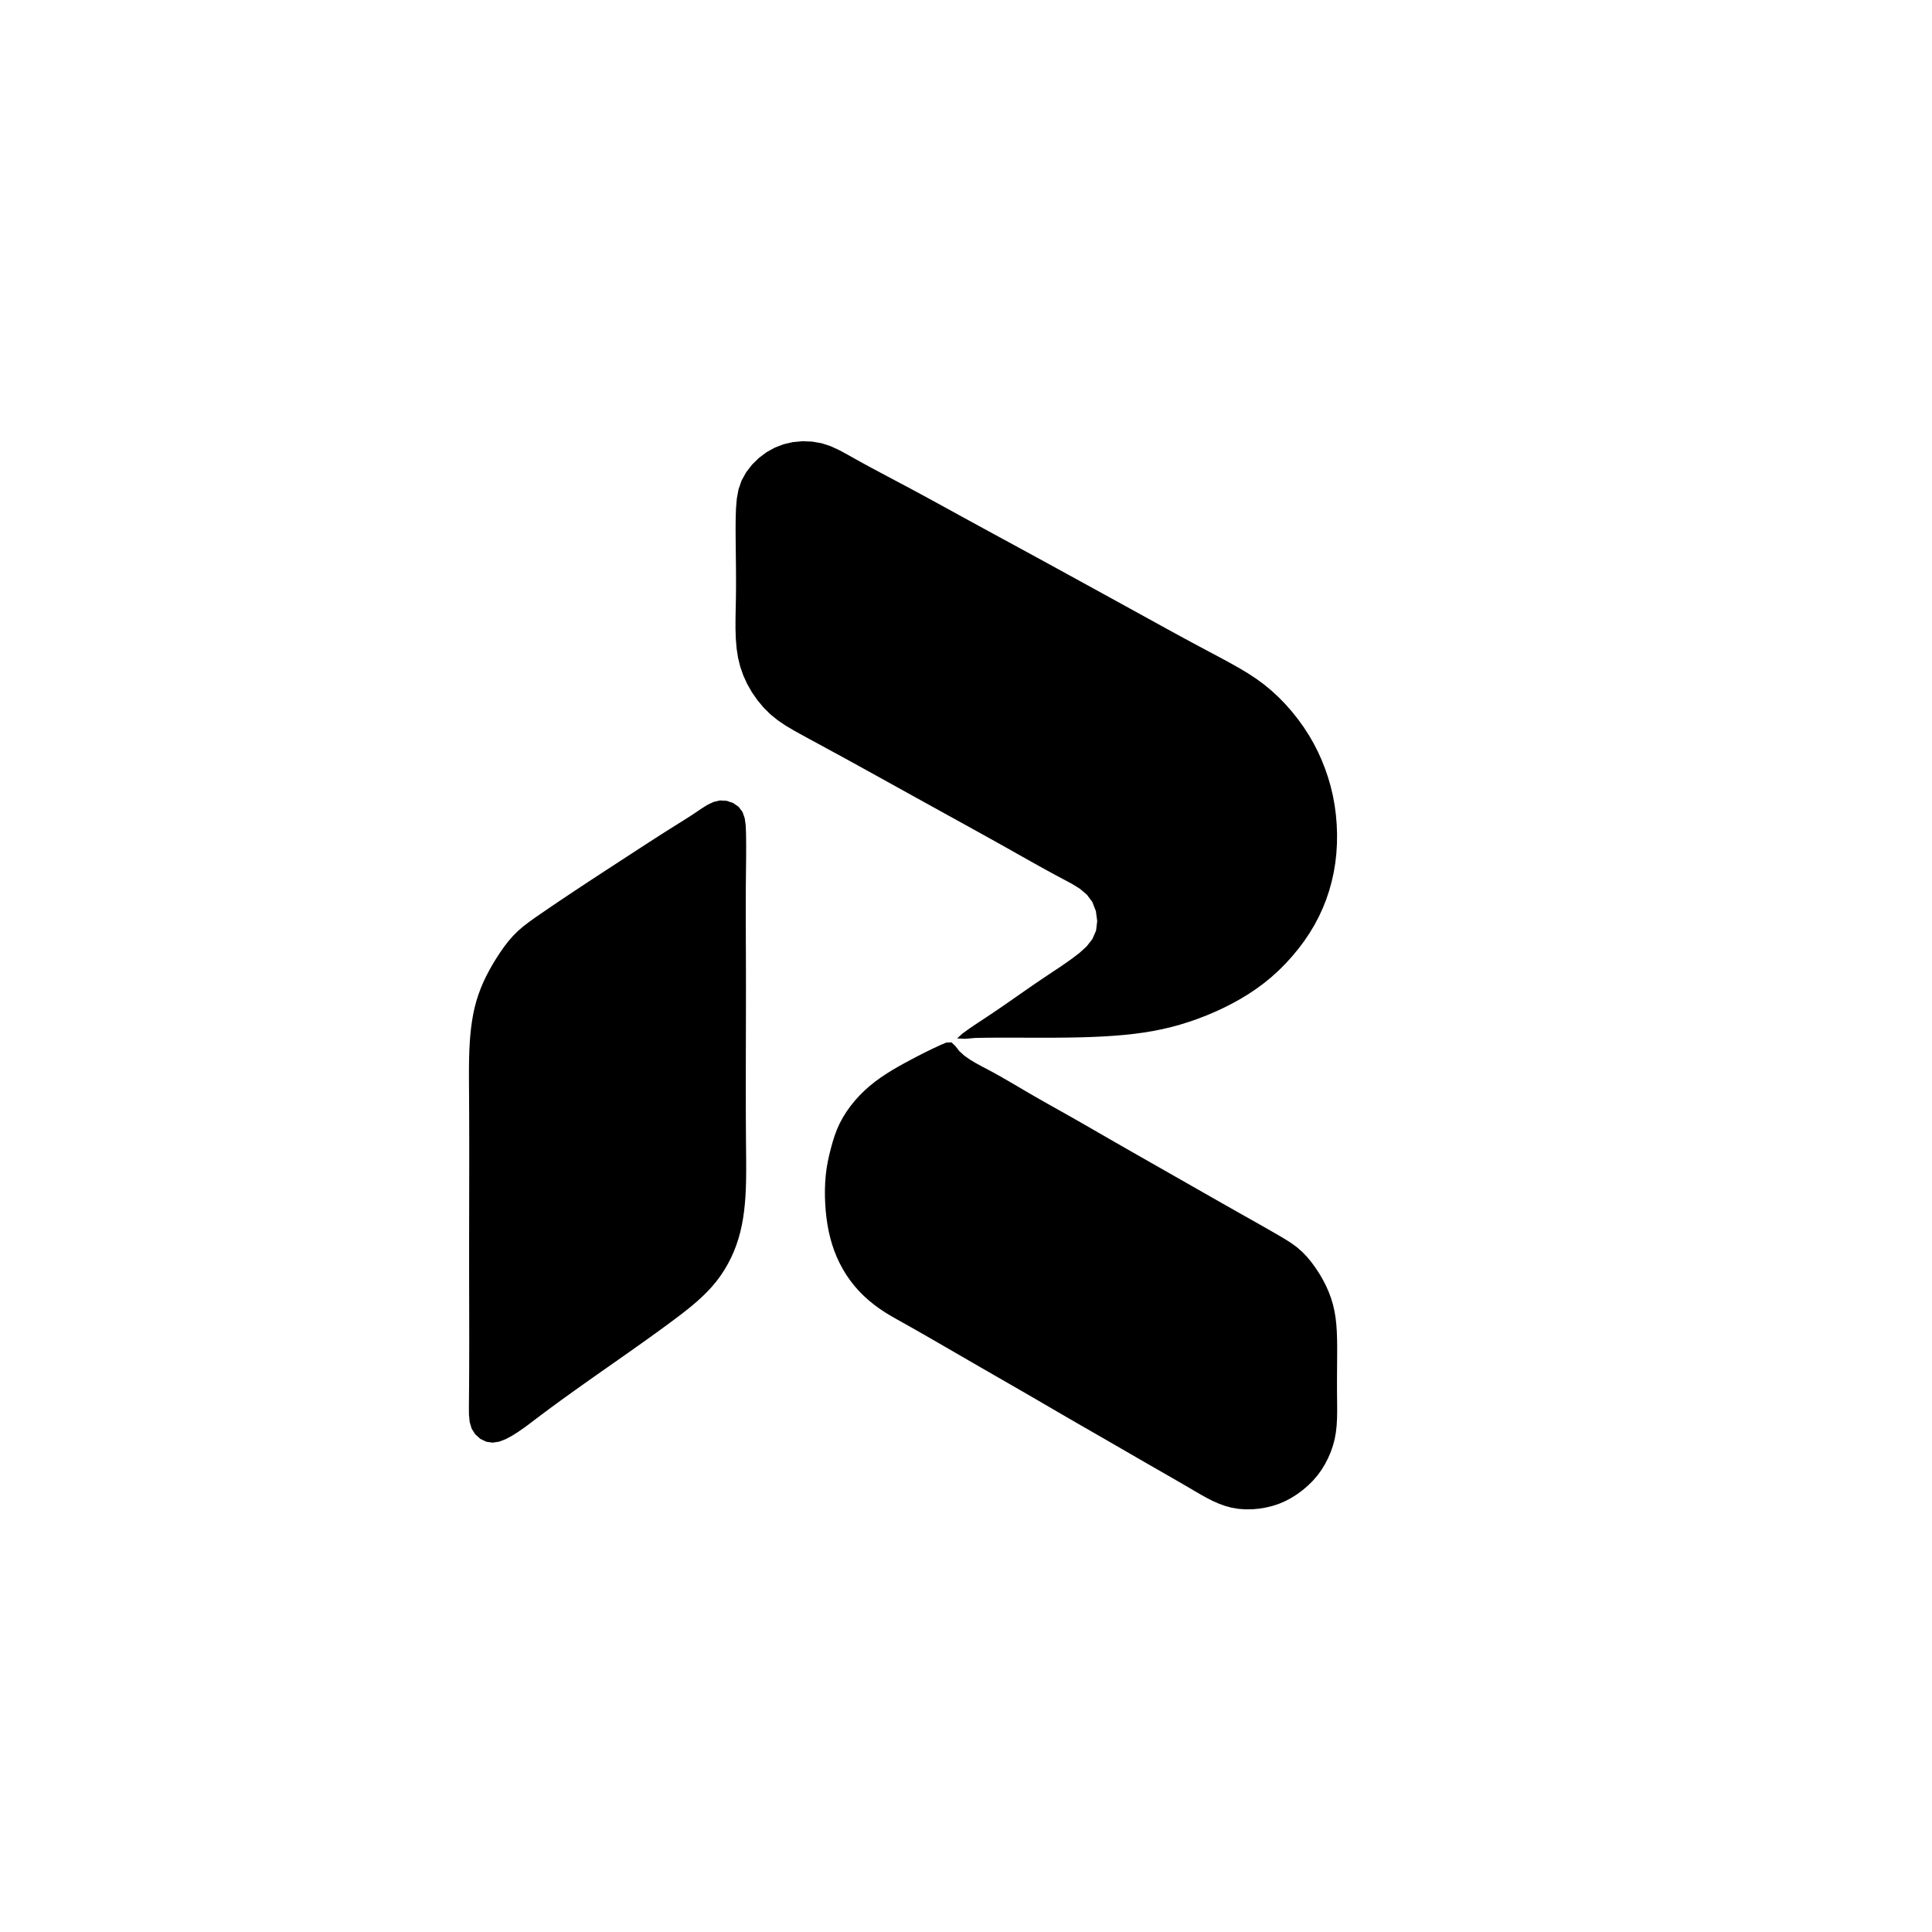
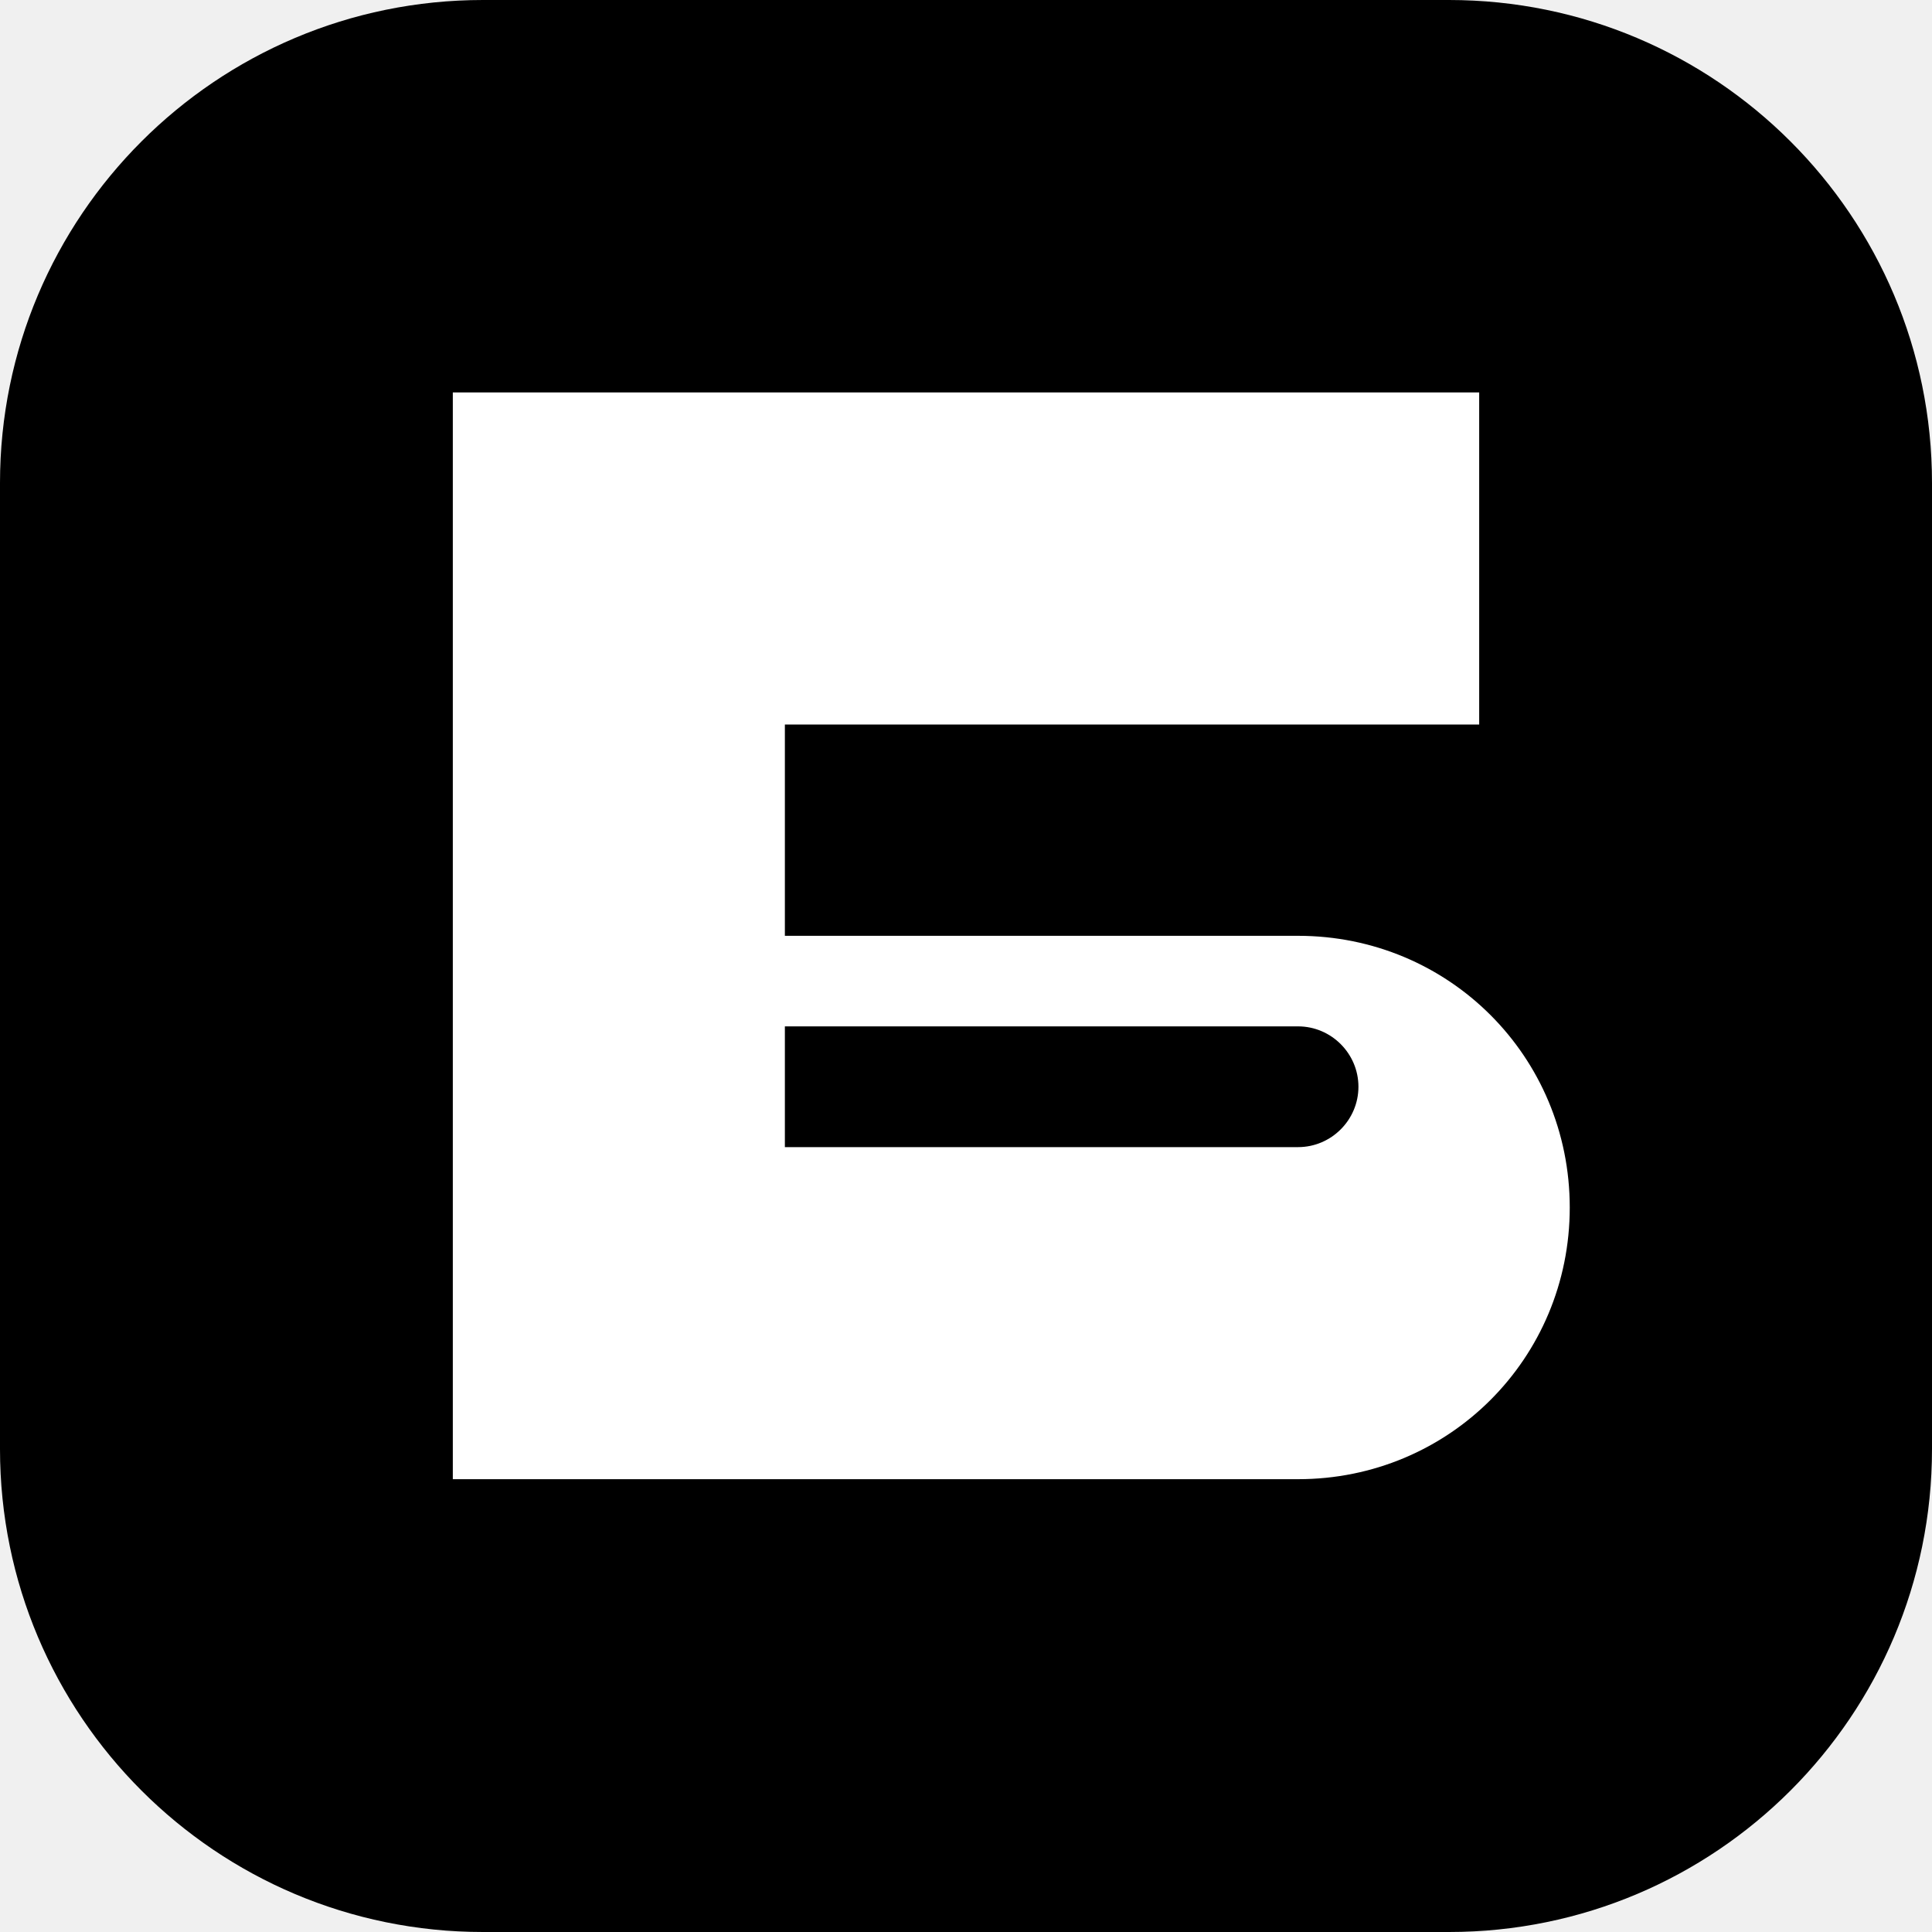
- <svg xmlns="http://www.w3.org/2000/svg" viewBox="0 0 1536 1536">
-   <rect x="0" y="0" width="1536" height="1536" fill="#FFFFFF" />
-   <g fill="#000000" fill-rule="nonzero">
-     <path d="M 630.302 351.500 L 622.950 353.203 L 616.011 355.870 L 609.505 359.475 L 603.453 363.991 L 597.967 369.341 L 593.275 375.385 L 589.609 381.981 L 587.168 388.993 L 585.800 396.341 L 585.155 403.974 L 584.890 411.843 L 584.817 419.867 L 584.859 427.941 L 584.945 435.971 L 585.037 443.941 L 585.115 451.876 L 585.160 459.803 L 585.151 467.747 L 585.068 475.734 L 584.906 483.782 L 584.755 491.848 L 584.741 499.866 L 584.990 507.773 L 585.629 515.502 L 586.783 522.988 L 588.559 530.184 L 590.983 537.111 L 594.057 543.813 L 597.782 550.326 L 602.133 556.601 L 607.052 562.503 L 612.484 567.895 L 618.367 572.660 L 624.595 576.871 L 631.040 580.702 L 637.574 584.324 L 644.098 587.881 L 650.604 591.409 L 657.102 594.931 L 663.601 598.465 L 670.104 602.017 L 676.610 605.586 L 683.116 609.166 L 689.623 612.756 L 696.126 616.351 L 702.626 619.948 L 709.119 623.544 L 715.607 627.137 L 722.091 630.727 L 728.574 634.315 L 735.057 637.902 L 741.544 641.489 L 748.036 645.077 L 754.536 648.666 L 761.044 652.257 L 767.556 655.852 L 774.067 659.449 L 780.573 663.052 L 787.070 666.659 L 793.553 670.272 L 800.017 673.892 L 806.461 677.519 L 812.897 681.146 L 819.341 684.769 L 825.809 688.380 L 832.315 691.973 L 838.875 695.543 L 845.504 699.083 L 852.159 702.644 L 858.493 706.561 L 864.071 711.256 L 868.458 717.150 L 871.273 724.386 L 872.312 732.257 L 871.399 739.897 L 868.465 746.601 L 863.923 752.392 L 858.326 757.504 L 852.222 762.170 L 845.988 766.576 L 839.705 770.817 L 833.420 774.985 L 827.181 779.166 L 820.996 783.393 L 814.841 787.654 L 808.693 791.938 L 802.528 796.234 L 796.320 800.529 L 790.045 804.811 L 783.681 809.070 L 777.260 813.294 L 771.032 817.480 L 765.294 821.627 L 760.889 825.577 L 767.417 825.888 L 775.437 825.200 L 783.340 825.043 L 791.263 824.983 L 799.212 824.965 L 807.180 824.975 L 815.160 824.997 L 823.145 825.019 L 831.129 825.024 L 839.104 825.000 L 847.062 824.931 L 854.998 824.803 L 862.904 824.602 L 870.773 824.314 L 878.599 823.924 L 886.371 823.411 L 894.081 822.754 L 901.720 821.929 L 909.276 820.911 L 916.741 819.677 L 924.106 818.205 L 931.365 816.483 L 938.523 814.517 L 945.584 812.312 L 952.551 809.872 L 959.429 807.204 L 966.220 804.314 L 972.927 801.203 L 979.543 797.860 L 986.052 794.259 L 992.443 790.380 L 998.700 786.199 L 1004.811 781.694 L 1010.761 776.841 L 1016.536 771.619 L 1022.108 766.039 L 1027.420 760.180 L 1032.410 754.125 L 1037.020 747.959 L 1041.220 741.719 L 1045.028 735.374 L 1048.464 728.887 L 1051.548 722.224 L 1054.282 715.379 L 1056.658 708.359 L 1058.668 701.175 L 1060.306 693.834 L 1061.564 686.346 L 1062.434 678.718 L 1062.913 670.972 L 1063.005 663.162 L 1062.718 655.344 L 1062.058 647.577 L 1061.031 639.917 L 1059.645 632.423 L 1057.909 625.130 L 1055.841 618.025 L 1053.460 611.092 L 1050.780 604.309 L 1047.782 597.655 L 1044.434 591.104 L 1040.702 584.634 L 1036.578 578.247 L 1032.087 571.988 L 1027.254 565.904 L 1022.106 560.041 L 1016.668 554.445 L 1010.968 549.164 L 1005.031 544.244 L 998.886 539.724 L 992.573 535.566 L 986.145 531.689 L 979.651 528.008 L 973.138 524.444 L 966.618 520.951 L 960.096 517.488 L 953.574 514.016 L 947.056 510.514 L 940.540 506.985 L 934.028 503.435 L 927.517 499.869 L 921.010 496.292 L 914.504 492.710 L 908.000 489.127 L 901.498 485.548 L 894.997 481.972 L 888.497 478.399 L 881.998 474.828 L 875.498 471.258 L 868.998 467.690 L 862.498 464.123 L 855.996 460.556 L 849.493 456.990 L 842.988 453.425 L 836.482 449.863 L 829.973 446.304 L 823.463 442.748 L 816.950 439.197 L 810.435 435.651 L 803.919 432.107 L 797.402 428.565 L 790.886 425.023 L 784.372 421.478 L 777.861 417.929 L 771.355 414.374 L 764.853 410.812 L 758.354 407.245 L 751.855 403.679 L 745.353 400.117 L 738.846 396.566 L 732.329 393.029 L 725.800 389.511 L 719.258 386.016 L 712.705 382.537 L 706.151 379.062 L 699.604 375.580 L 693.072 372.079 L 686.562 368.547 L 680.084 364.971 L 673.640 361.349 L 667.148 357.838 L 660.440 354.753 L 653.344 352.418 L 645.783 351.087 L 637.999 350.788 Z" />
-     <path d="M 756.426 828.701 L 752.286 828.881 L 747.434 830.927 L 742.411 833.281 L 737.484 835.662 L 732.724 838.045 L 728.060 840.450 L 723.415 842.899 L 718.742 845.416 L 714.060 848.024 L 709.398 850.749 L 704.783 853.615 L 700.246 856.647 L 695.814 859.868 L 691.516 863.305 L 687.381 866.977 L 683.438 870.876 L 679.715 874.983 L 676.241 879.280 L 673.043 883.748 L 670.152 888.368 L 667.595 893.121 L 665.400 897.988 L 663.548 902.952 L 661.959 907.997 L 660.546 913.110 L 659.251 918.283 L 658.108 923.542 L 657.172 928.921 L 656.486 934.440 L 656.047 940.068 L 655.842 945.760 L 655.856 951.472 L 656.075 957.159 L 656.484 962.777 L 657.078 968.293 L 657.866 973.707 L 658.865 979.021 L 660.088 984.239 L 661.550 989.363 L 663.265 994.396 L 665.247 999.339 L 667.501 1004.183 L 670.027 1008.913 L 672.827 1013.514 L 675.904 1017.971 L 679.257 1022.269 L 682.889 1026.394 L 686.799 1030.331 L 690.952 1034.061 L 695.293 1037.561 L 699.765 1040.809 L 704.315 1043.790 L 708.914 1046.553 L 713.543 1049.187 L 718.187 1051.780 L 722.835 1054.390 L 727.485 1057.021 L 732.135 1059.669 L 736.785 1062.331 L 741.433 1065.003 L 746.079 1067.683 L 750.721 1070.366 L 755.359 1073.050 L 759.994 1075.734 L 764.627 1078.418 L 769.258 1081.100 L 773.890 1083.780 L 778.523 1086.458 L 783.158 1089.133 L 787.796 1091.804 L 792.437 1094.473 L 797.079 1097.141 L 801.721 1099.810 L 806.363 1102.482 L 811.003 1105.157 L 815.641 1107.837 L 820.276 1110.524 L 824.907 1113.216 L 829.537 1115.911 L 834.166 1118.608 L 838.795 1121.303 L 843.425 1123.996 L 848.057 1126.685 L 852.691 1129.366 L 857.327 1132.043 L 861.966 1134.715 L 866.605 1137.385 L 871.246 1140.054 L 875.886 1142.724 L 880.526 1145.397 L 885.165 1148.074 L 889.803 1150.755 L 894.441 1153.438 L 899.078 1156.121 L 903.715 1158.802 L 908.352 1161.480 L 912.991 1164.154 L 917.630 1166.820 L 922.269 1169.482 L 926.909 1172.144 L 931.547 1174.808 L 936.183 1177.480 L 940.815 1180.163 L 945.444 1182.861 L 950.069 1185.577 L 954.705 1188.275 L 959.383 1190.874 L 964.138 1193.294 L 969.001 1195.454 L 974.006 1197.272 L 979.185 1198.668 L 984.561 1199.571 L 990.081 1199.978 L 995.666 1199.914 L 1001.234 1199.407 L 1006.702 1198.481 L 1011.991 1197.164 L 1017.029 1195.476 L 1021.841 1193.413 L 1026.491 1190.955 L 1031.044 1188.082 L 1035.511 1184.799 L 1039.801 1181.154 L 1043.811 1177.198 L 1047.442 1172.984 L 1050.653 1168.554 L 1053.467 1163.941 L 1055.913 1159.176 L 1058.013 1154.287 L 1059.757 1149.270 L 1061.121 1144.102 L 1062.082 1138.765 L 1062.678 1133.272 L 1062.989 1127.656 L 1063.093 1121.951 L 1063.069 1116.192 L 1062.998 1110.413 L 1062.951 1104.645 L 1062.946 1098.894 L 1062.968 1093.154 L 1063.007 1087.420 L 1063.049 1081.683 L 1063.081 1075.939 L 1063.083 1070.187 L 1063.011 1064.450 L 1062.812 1058.760 L 1062.434 1053.146 L 1061.825 1047.639 L 1060.932 1042.267 L 1059.719 1037.050 L 1058.186 1031.978 L 1056.344 1027.033 L 1054.201 1022.199 L 1051.765 1017.460 L 1049.046 1012.801 L 1046.053 1008.204 L 1042.788 1003.703 L 1039.243 999.392 L 1035.411 995.372 L 1031.285 991.743 L 1026.898 988.510 L 1022.334 985.567 L 1017.680 982.795 L 1013.013 980.090 L 1008.355 977.414 L 1003.704 974.762 L 999.058 972.128 L 994.414 969.505 L 989.771 966.887 L 985.125 964.267 L 980.477 961.640 L 975.824 959.004 L 971.169 956.363 L 966.512 953.716 L 961.855 951.065 L 957.199 948.413 L 952.544 945.760 L 947.893 943.109 L 943.244 940.458 L 938.598 937.809 L 933.953 935.161 L 929.308 932.514 L 924.662 929.867 L 920.016 927.220 L 915.368 924.573 L 910.717 921.926 L 906.066 919.277 L 901.416 916.626 L 896.766 913.972 L 892.117 911.314 L 887.472 908.652 L 882.831 905.984 L 878.192 903.312 L 873.556 900.638 L 868.919 897.965 L 864.281 895.296 L 859.640 892.635 L 854.993 889.983 L 850.339 887.343 L 845.678 884.716 L 841.014 882.095 L 836.350 879.474 L 831.688 876.847 L 827.033 874.207 L 822.388 871.549 L 817.757 868.866 L 813.137 866.160 L 808.523 863.445 L 803.906 860.736 L 799.277 858.049 L 794.628 855.398 L 789.952 852.800 L 785.239 850.270 L 780.503 847.782 L 775.799 845.219 L 771.192 842.450 L 766.754 839.342 L 762.755 835.743 L 759.557 831.635 Z" />
-     <path d="M 572.371 636.384 L 567.216 637.609 L 562.282 639.965 L 557.511 642.970 L 552.844 646.140 L 548.237 649.167 L 543.668 652.075 L 539.117 654.922 L 534.563 657.769 L 529.996 660.650 L 525.417 663.565 L 520.829 666.506 L 516.235 669.468 L 511.639 672.445 L 507.042 675.431 L 502.449 678.419 L 497.862 681.405 L 493.282 684.385 L 488.709 687.362 L 484.141 690.337 L 479.579 693.313 L 475.022 696.292 L 470.468 699.277 L 465.917 702.268 L 461.368 705.269 L 456.820 708.281 L 452.273 711.306 L 447.726 714.348 L 443.178 717.407 L 438.628 720.486 L 434.076 723.587 L 429.521 726.712 L 424.965 729.867 L 420.453 733.099 L 416.055 736.485 L 411.847 740.102 L 407.899 744.024 L 404.227 748.246 L 400.800 752.692 L 397.586 757.284 L 394.553 761.945 L 391.689 766.638 L 389.003 771.371 L 386.509 776.157 L 384.216 781.007 L 382.138 785.932 L 380.287 790.944 L 378.673 796.054 L 377.302 801.271 L 376.161 806.588 L 375.228 811.997 L 374.483 817.489 L 373.906 823.053 L 373.477 828.683 L 373.175 834.368 L 372.981 840.099 L 372.873 845.868 L 372.833 851.666 L 372.840 857.483 L 372.873 863.311 L 372.913 869.140 L 372.948 874.966 L 372.977 880.788 L 373.000 886.607 L 373.019 892.423 L 373.033 898.236 L 373.043 904.046 L 373.049 909.854 L 373.052 915.660 L 373.052 921.465 L 373.049 927.268 L 373.044 933.069 L 373.038 938.870 L 373.030 944.670 L 373.021 950.470 L 373.011 956.270 L 373.001 962.070 L 372.992 967.870 L 372.983 973.671 L 372.974 979.473 L 372.968 985.276 L 372.963 991.081 L 372.960 996.888 L 372.960 1002.697 L 372.962 1008.508 L 372.968 1014.321 L 372.977 1020.137 L 372.988 1025.954 L 373.000 1031.771 L 373.012 1037.588 L 373.023 1043.403 L 373.034 1049.215 L 373.042 1055.025 L 373.047 1060.830 L 373.048 1066.630 L 373.045 1072.424 L 373.036 1078.211 L 373.021 1083.991 L 372.999 1089.767 L 372.970 1095.548 L 372.935 1101.345 L 372.893 1107.169 L 372.846 1113.030 L 372.792 1118.938 L 372.846 1124.843 L 373.417 1130.534 L 374.959 1135.775 L 377.825 1140.326 L 381.819 1143.903 L 386.561 1146.213 L 391.676 1146.963 L 396.885 1146.142 L 402.057 1144.159 L 407.075 1141.461 L 411.841 1138.461 L 416.382 1135.318 L 420.781 1132.077 L 425.121 1128.787 L 429.478 1125.489 L 433.874 1122.200 L 438.303 1118.919 L 442.759 1115.650 L 447.236 1112.392 L 451.727 1109.148 L 456.228 1105.920 L 460.733 1102.708 L 465.235 1099.514 L 469.733 1096.336 L 474.228 1093.171 L 478.720 1090.016 L 483.209 1086.867 L 487.696 1083.720 L 492.180 1080.574 L 496.663 1077.424 L 501.144 1074.267 L 505.624 1071.100 L 510.104 1067.920 L 514.583 1064.723 L 519.062 1061.506 L 523.541 1058.266 L 528.021 1054.999 L 532.501 1051.703 L 536.982 1048.373 L 541.445 1044.997 L 545.861 1041.557 L 550.199 1038.036 L 554.428 1034.414 L 558.519 1030.673 L 562.442 1026.796 L 566.165 1022.764 L 569.659 1018.560 L 572.907 1014.178 L 575.904 1009.630 L 578.650 1004.929 L 581.142 1000.088 L 583.377 995.120 L 585.355 990.036 L 587.072 984.850 L 588.529 979.574 L 589.743 974.216 L 590.733 968.783 L 591.523 963.282 L 592.133 957.720 L 592.585 952.103 L 592.900 946.439 L 593.100 940.734 L 593.206 934.995 L 593.240 929.229 L 593.223 923.443 L 593.176 917.644 L 593.121 911.838 L 593.074 906.031 L 593.034 900.223 L 593.002 894.415 L 592.977 888.605 L 592.959 882.795 L 592.946 876.985 L 592.939 871.174 L 592.936 865.363 L 592.938 859.551 L 592.943 853.740 L 592.951 847.928 L 592.961 842.116 L 592.972 836.304 L 592.985 830.492 L 592.999 824.680 L 593.012 818.868 L 593.025 813.057 L 593.036 807.246 L 593.046 801.435 L 593.053 795.625 L 593.057 789.816 L 593.057 784.007 L 593.054 778.199 L 593.045 772.392 L 593.031 766.586 L 593.013 760.780 L 592.991 754.976 L 592.969 749.172 L 592.948 743.369 L 592.929 737.567 L 592.915 731.766 L 592.908 725.965 L 592.908 720.165 L 592.919 714.366 L 592.941 708.567 L 592.977 702.769 L 593.029 696.971 L 593.093 691.173 L 593.156 685.369 L 593.203 679.553 L 593.217 673.721 L 593.184 667.866 L 593.088 661.984 L 592.844 656.119 L 592.075 650.528 L 590.326 645.521 L 587.191 641.403 L 582.818 638.394 L 577.709 636.665 Z" />
-   </g>
+ <svg xmlns="http://www.w3.org/2000/svg" viewBox="0 0 64 64">
+   <rect width="64" height="64" rx="16" fill="#000" />
+   <path d="M15 13h34v11H26v7h17c5 0 9 4 9 9s-4 9-9 9H15V13Zm11 25h17c1.1 0 2-.9 2-2s-.9-2-2-2H26v4Z" fill="#fff" />
</svg>
